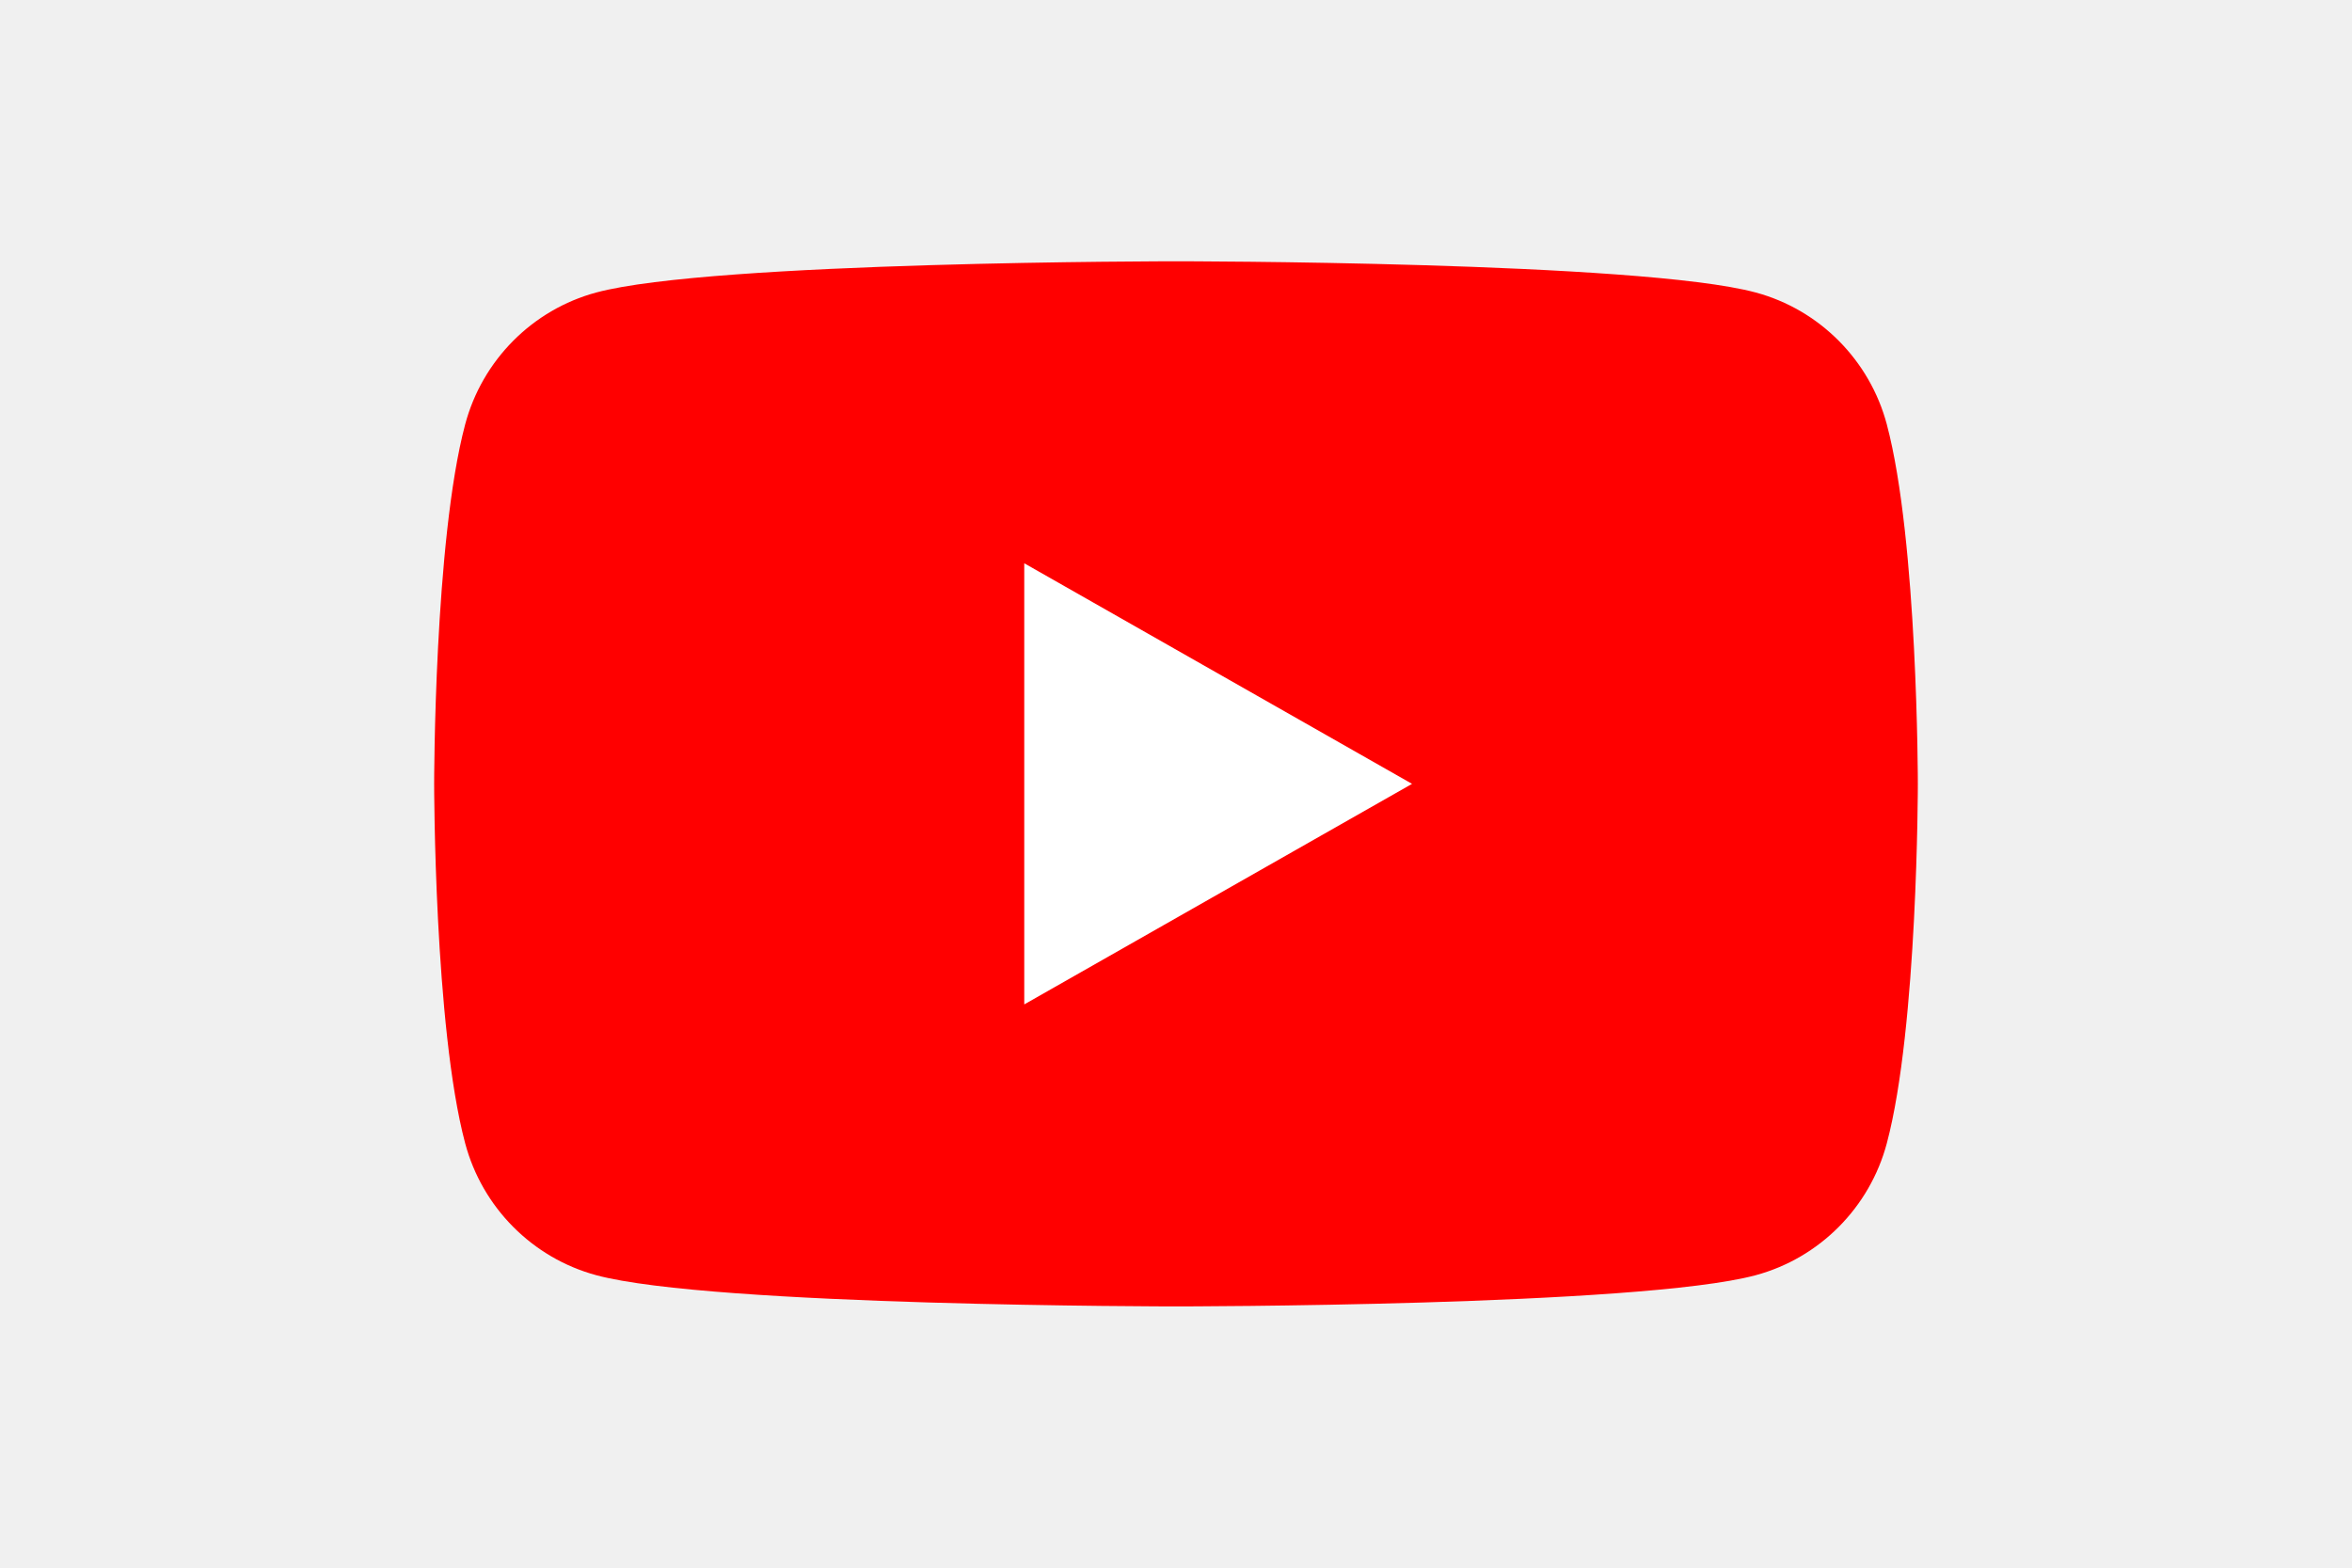
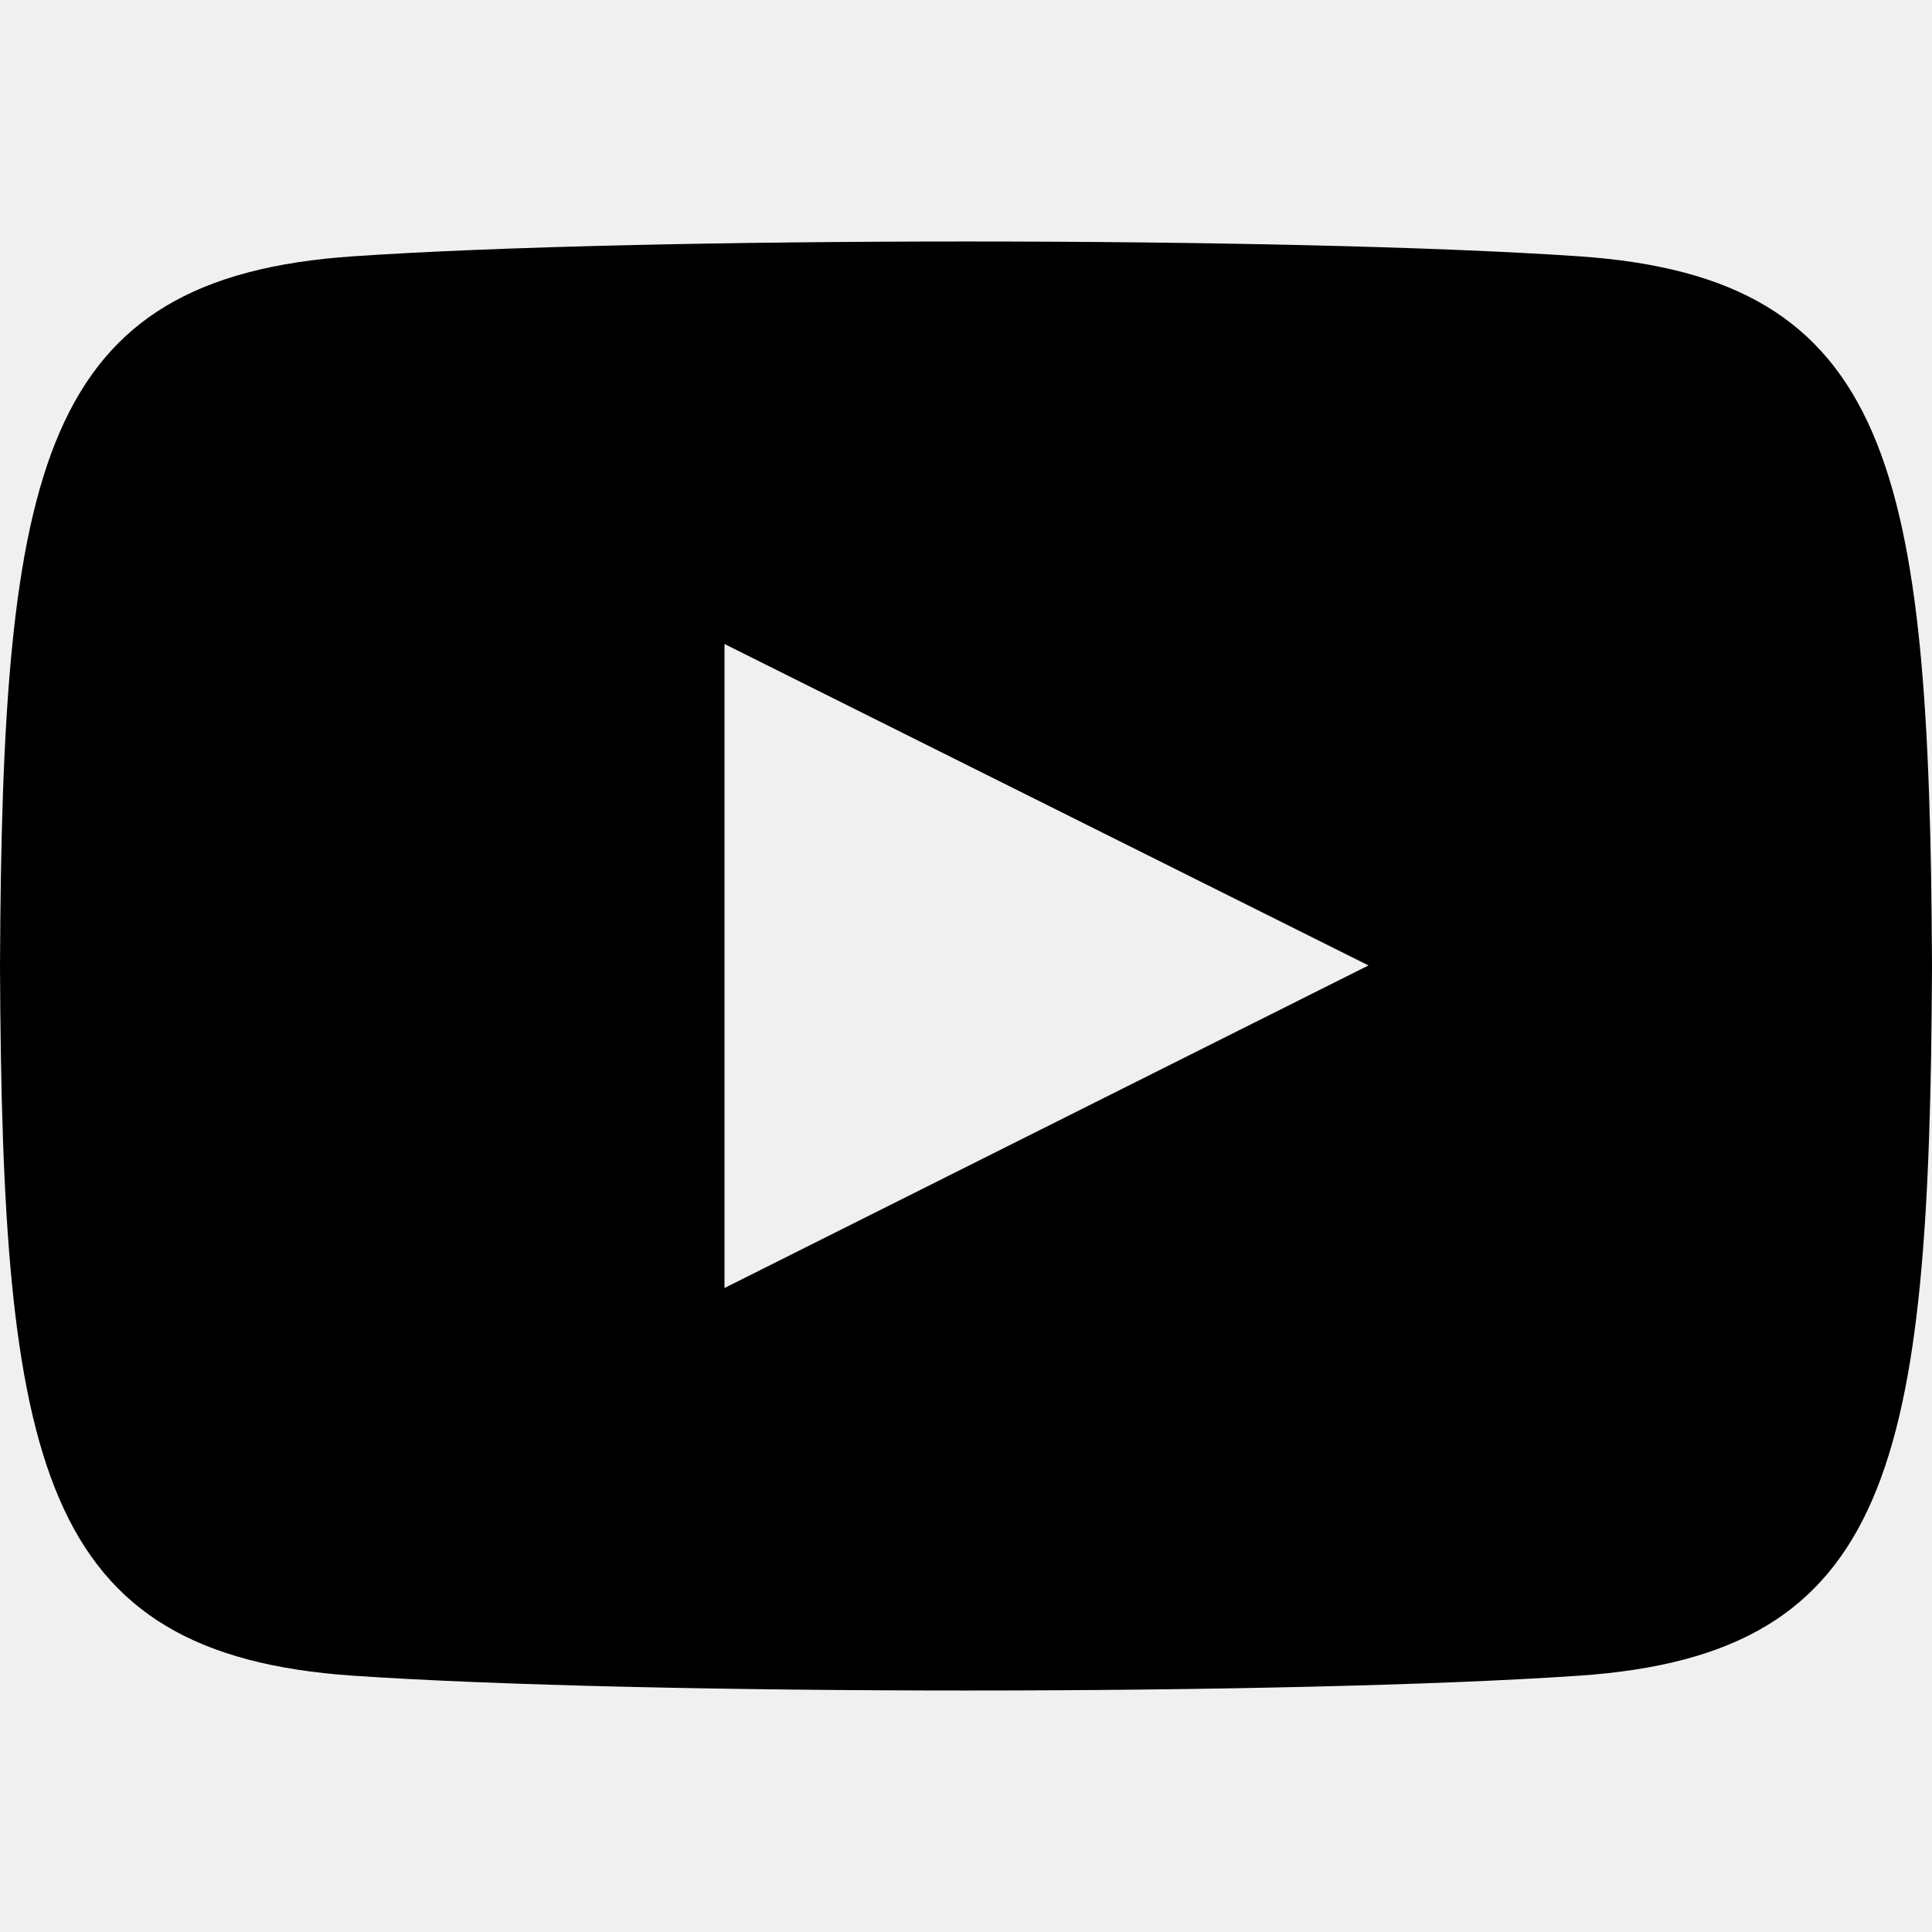
- <svg xmlns="http://www.w3.org/2000/svg" height="800" width="1200" viewBox="-35.2 -41.333 305.067 248">
-   <path d="M229.763 25.817c-2.699-10.162-10.65-18.165-20.748-20.881C190.716 0 117.333 0 117.333 0S43.951 0 25.651 4.936C15.553 7.652 7.6 15.655 4.903 25.817 0 44.236 0 82.667 0 82.667s0 38.429 4.903 56.85C7.6 149.68 15.553 157.681 25.65 160.4c18.3 4.934 91.682 4.934 91.682 4.934s73.383 0 91.682-4.934c10.098-2.718 18.049-10.72 20.748-20.882 4.904-18.421 4.904-56.85 4.904-56.85s0-38.431-4.904-56.85" fill="red" />
-   <path d="M93.333 117.559l61.333-34.89-61.333-34.894z" fill="#fff" />
+ <svg xmlns="http://www.w3.org/2000/svg" width="24" height="24" viewBox="0 0 24 24">
+   <path d="M19.615 3.184c-3.604-.246-11.631-.245-15.23 0-3.897.266-4.356 2.62-4.385 8.816.029 6.185.484 8.549 4.385 8.816 3.6.245 11.626.246 15.23 0 3.897-.266 4.356-2.62 4.385-8.816-.029-6.185-.484-8.549-4.385-8.816zm-10.615 12.816v-8l8 3.993-8 4.007z" />
</svg>
